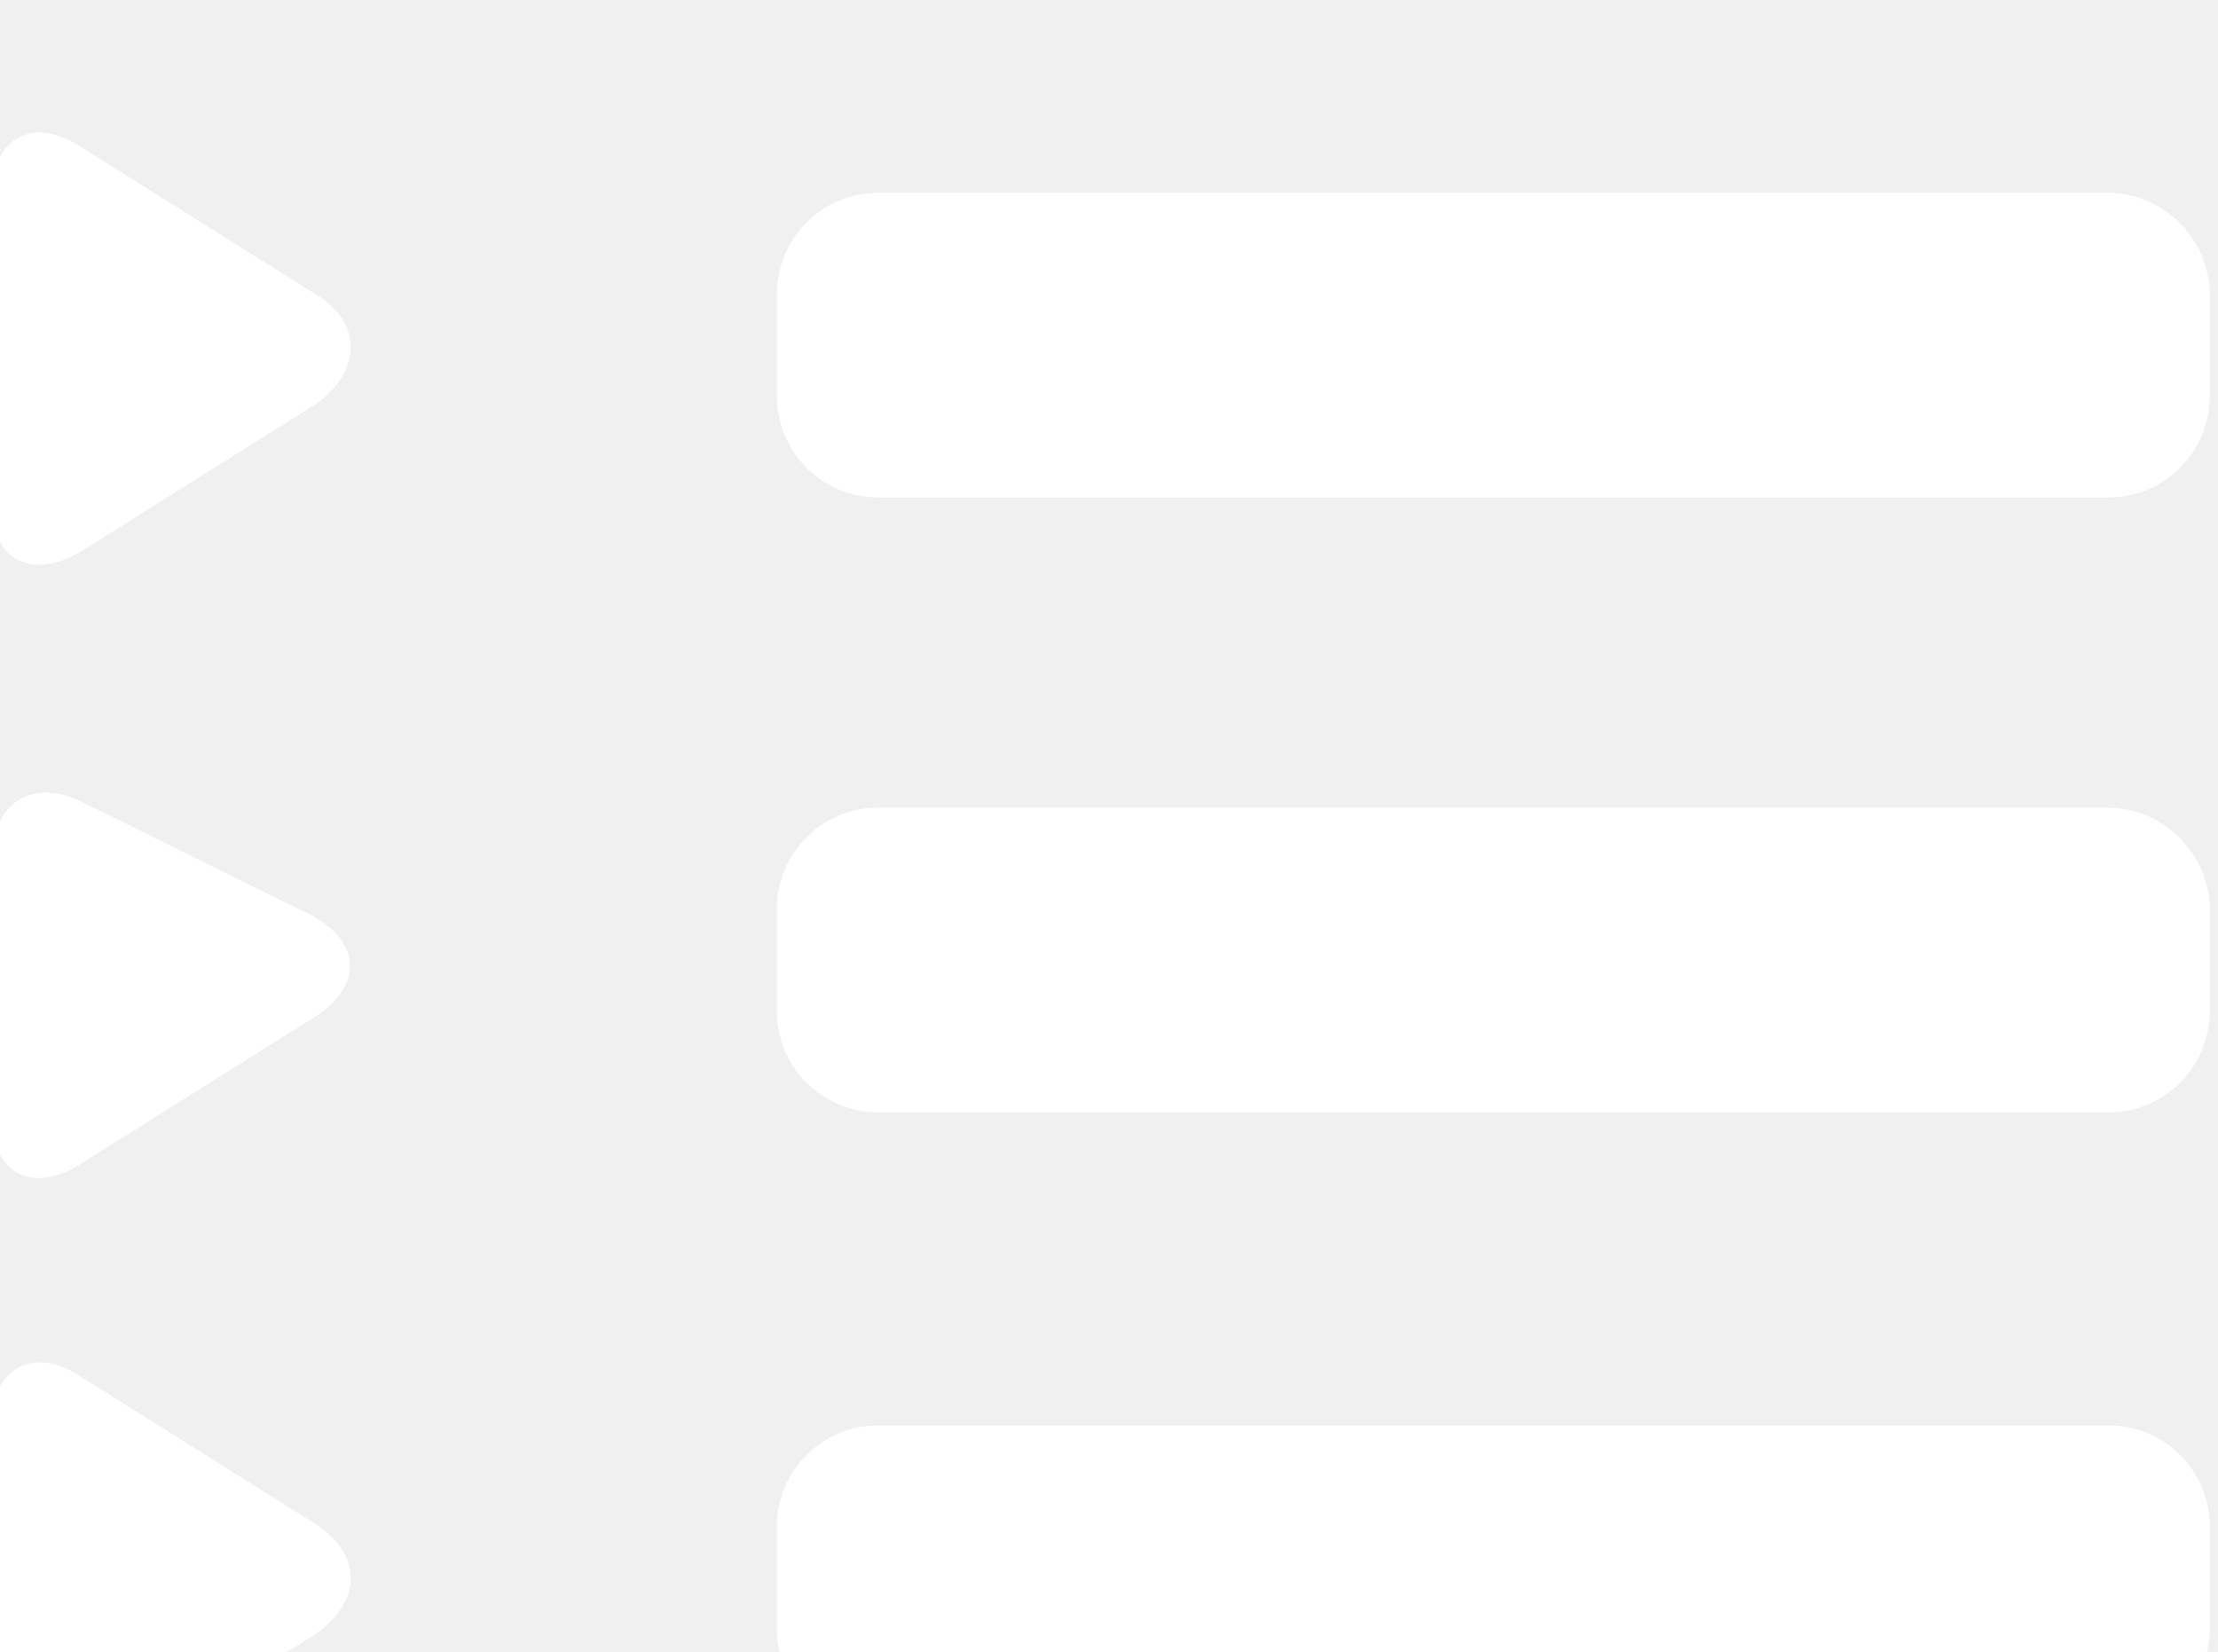
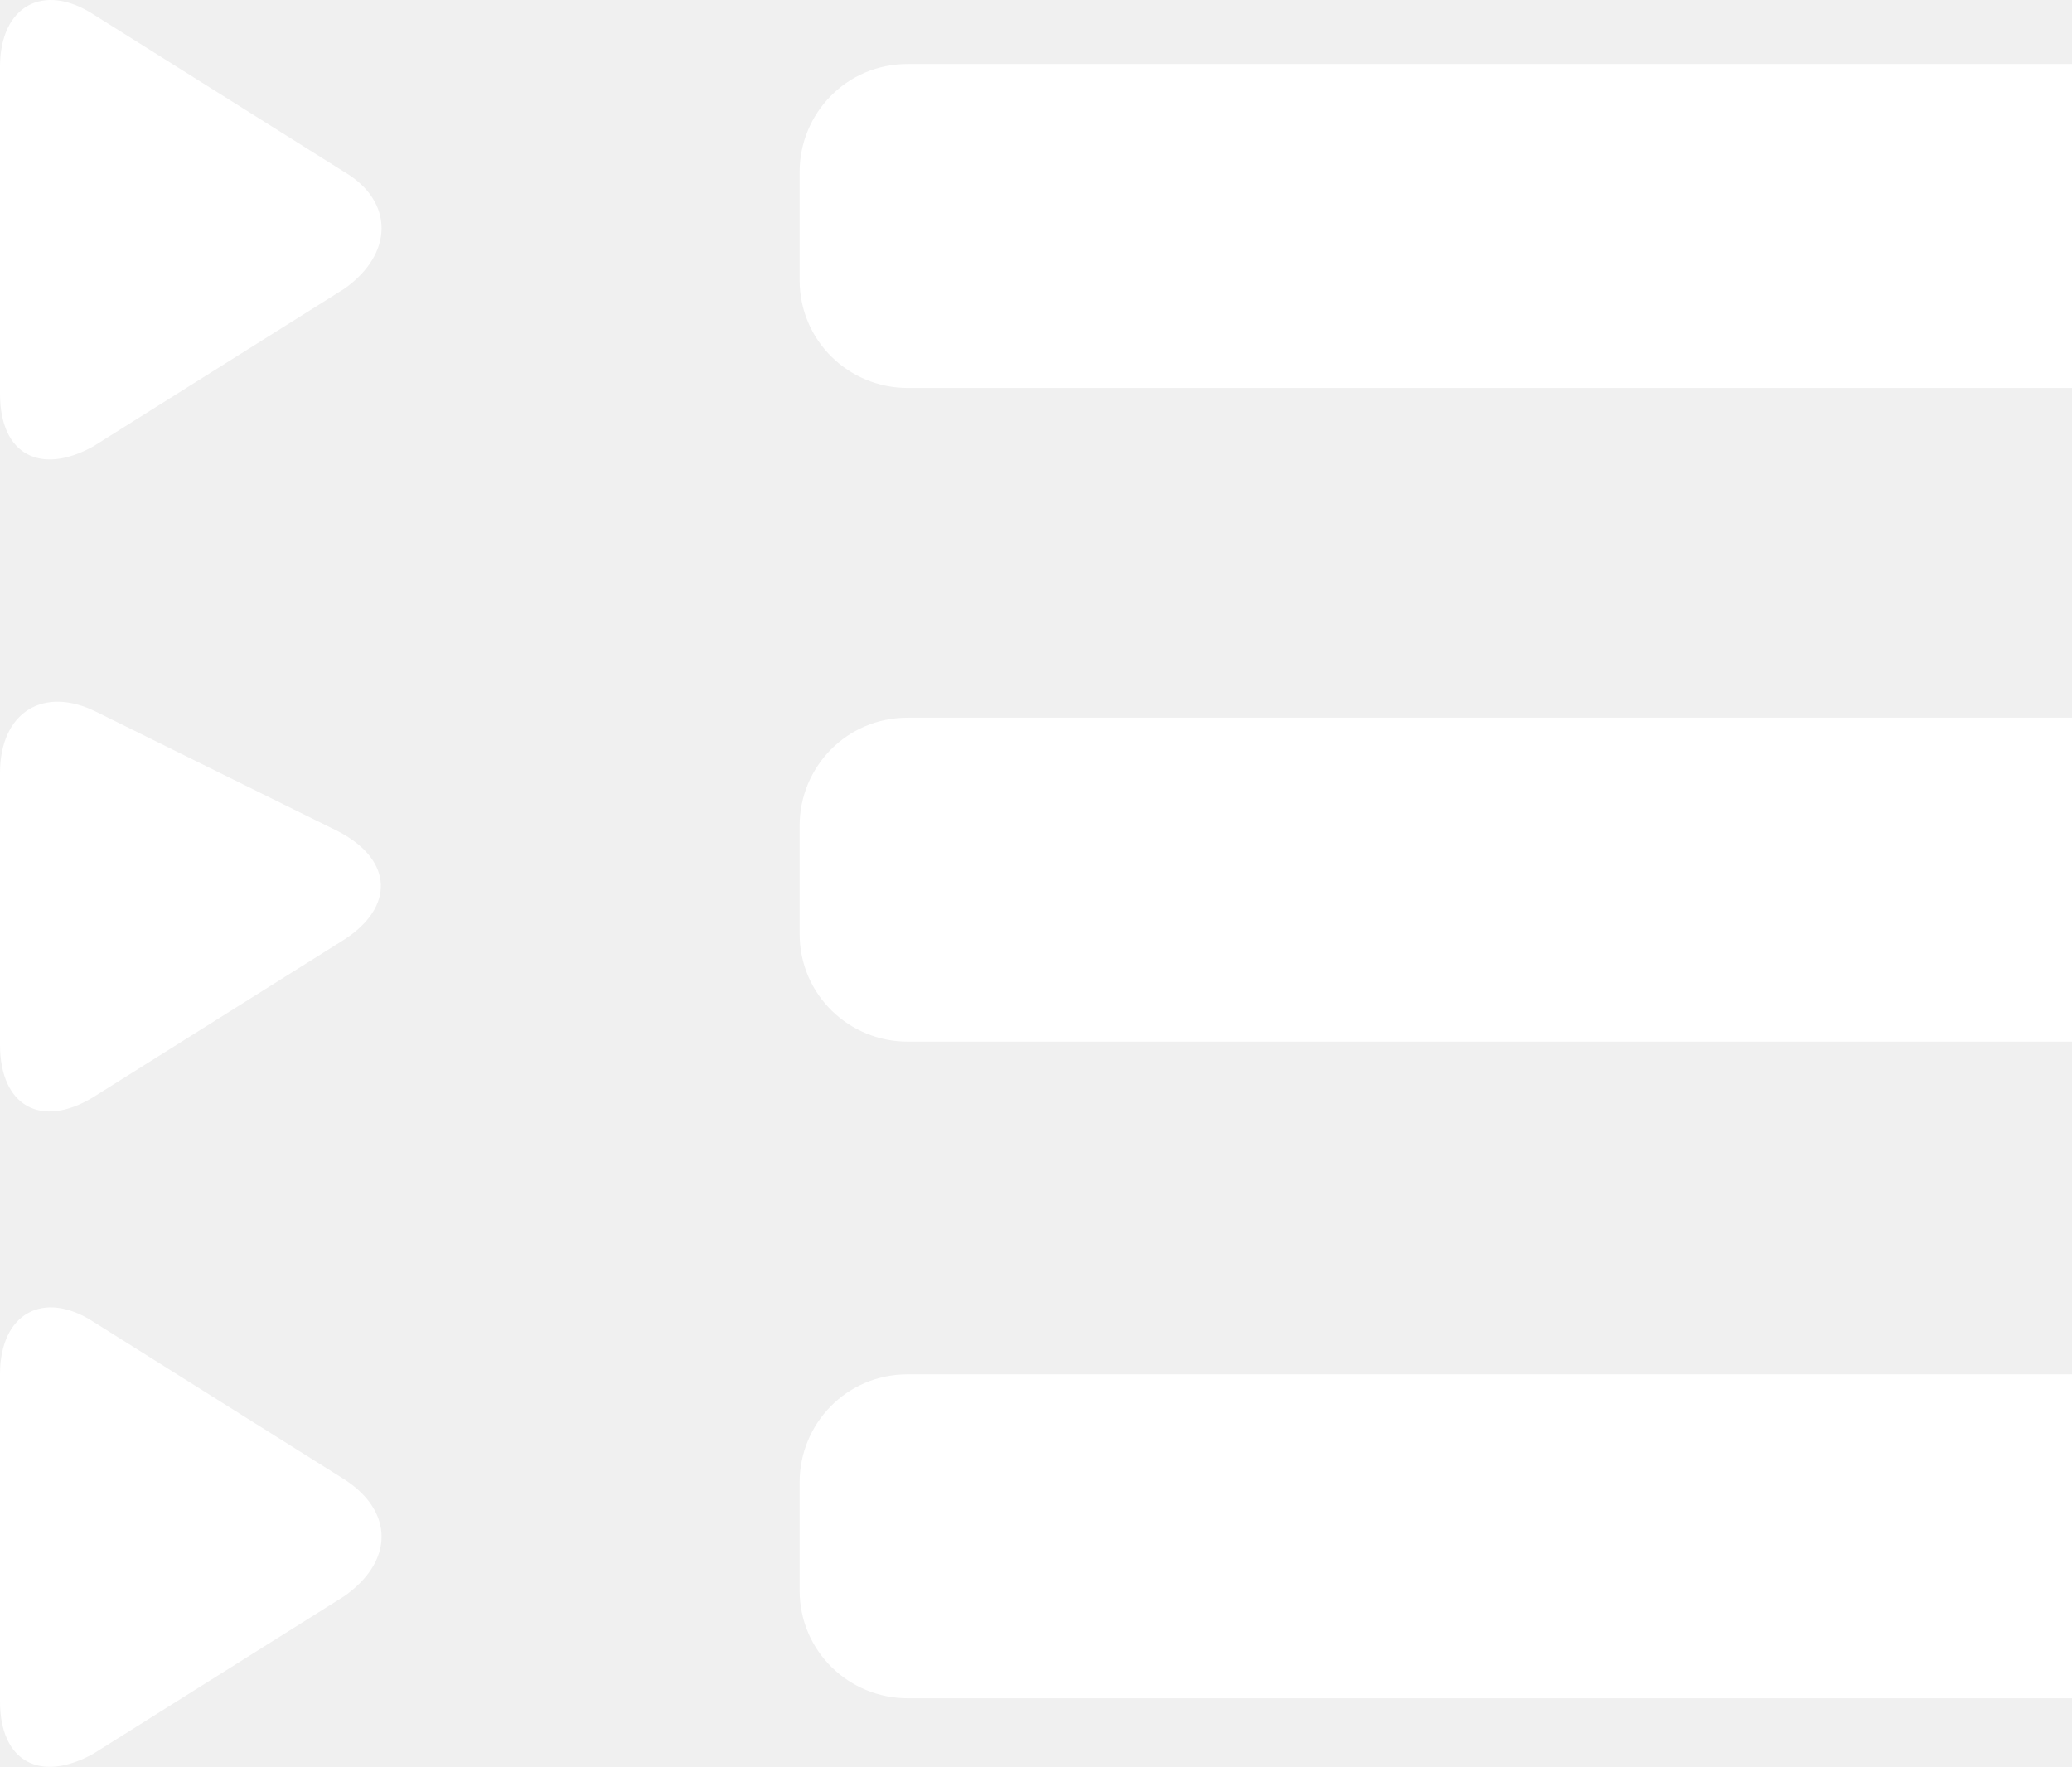
- <svg xmlns="http://www.w3.org/2000/svg" viewbox="0 0 48 48" version="1.1">
-   <g id="layer1" transform="translate(0,-1004.362)">
-     <g id="_x33_43._Playlist_1_" transform="matrix(0.6760563,0,0,0.6760563,-1505.239,-118.0792)">
-       <g id="g4861">
-         <path id="path4863" style="fill:#ffffff;" d="m2238,1671-8.6-5.4c-1.7-1.1-3.2-0.3-3.2,1.8v11.2c0,2.1,1.4,2.8,3.2,1.8l8.6-5.4c1.7-1.2,1.7-3,0-4zm55.5-3.7h-35c-2.1,0-3.7,1.7-3.7,3.7v3.7c0,2.1,1.7,3.7,3.7,3.7h44.8c2.1,0,3.7-1.7,3.7-3.7v-3.7c0-2-1.7-3.7-3.7-3.7zm-64.1,35.4,8.6-5.4c1.7-1.1,1.7-2.7-0.2-3.7l-8.3-4.1c-1.8-0.9-3.3,0-3.3,2.1v9.3c0,2.1,1.4,2.9,3.2,1.8zm64.1-13h-35c-2.1,0-3.7,1.7-3.7,3.7v3.7c0,2.1,1.7,3.7,3.7,3.7h44.8c2.1,0,3.7-1.7,3.7-3.7v-3.7c0-2-1.7-3.7-3.7-3.7zm-55.5,26.1-8.6-5.4c-1.7-1.1-3.2-0.3-3.2,1.8v11.2c0,2.1,1.4,2.8,3.2,1.8l8.6-5.4c1.7-1.2,1.7-2.9,0-4zm55.5-3.6h-35c-2.1,0-3.7,1.7-3.7,3.7v3.7c0,2.1,1.7,3.7,3.7,3.7h44.8c2.1,0,3.7-1.7,3.7-3.7v-3.7c0-2.1-1.7-3.7-3.7-3.7z" />
-       </g>
+ <svg xmlns="http://www.w3.org/2000/svg" id="svg2" enable-background="new 0 0 960 560" xml:space="preserve" height="100%" width="100%" version="1.1" y="0px" x="0px" viewBox="0 0 71 60.542">
+   <g id="_x33_43._Playlist_1_" transform="translate(-445.5,-249.5067)">
+     <g id="g5">
+       <path id="path7" style="fill:#ffffff;" d="m457.3,255.4-8.6-5.4c-1.7-1.1-3.2-0.3-3.2,1.8v11.2c0,2.1,1.4,2.8,3.2,1.8l8.6-5.4c1.7-1.2,1.7-3,0-4zm55.5-3.7h-36.2c-2.1,0-3.7,1.7-3.7,3.7v3.7c0,2.1,1.7,3.7,3.7,3.7h44.8c2.1,0,3.7-1.7,3.7-3.7v-3.7c0-2-1.7-3.7-3.7-3.7zm-64.1,35.4,8.6-5.4c1.7-1.1,1.7-2.7-0.2-3.7l-8.3-4.1c-1.8-0.9-3.3,0-3.3,2.1v9.3c0,2.1,1.4,2.9,3.2,1.8zm64.1-13h-36.2c-2.1,0-3.7,1.7-3.7,3.7v3.7c0,2.1,1.7,3.7,3.7,3.7h44.8c2.1,0,3.7-1.7,3.7-3.7v-3.7c0-2-1.7-3.7-3.7-3.7zm-55.5,26.1-8.6-5.4c-1.7-1.1-3.2-0.3-3.2,1.8v11.2c0,2.1,1.4,2.8,3.2,1.8l8.6-5.4c1.7-1.2,1.7-2.9,0-4zm55.5-3.6h-36.2c-2.1,0-3.7,1.7-3.7,3.7v3.7c0,2.1,1.7,3.7,3.7,3.7h44.8c2.1,0,3.7-1.7,3.7-3.7v-3.7c0-2.1-1.7-3.7-3.7-3.7z" />
    </g>
  </g>
</svg>
